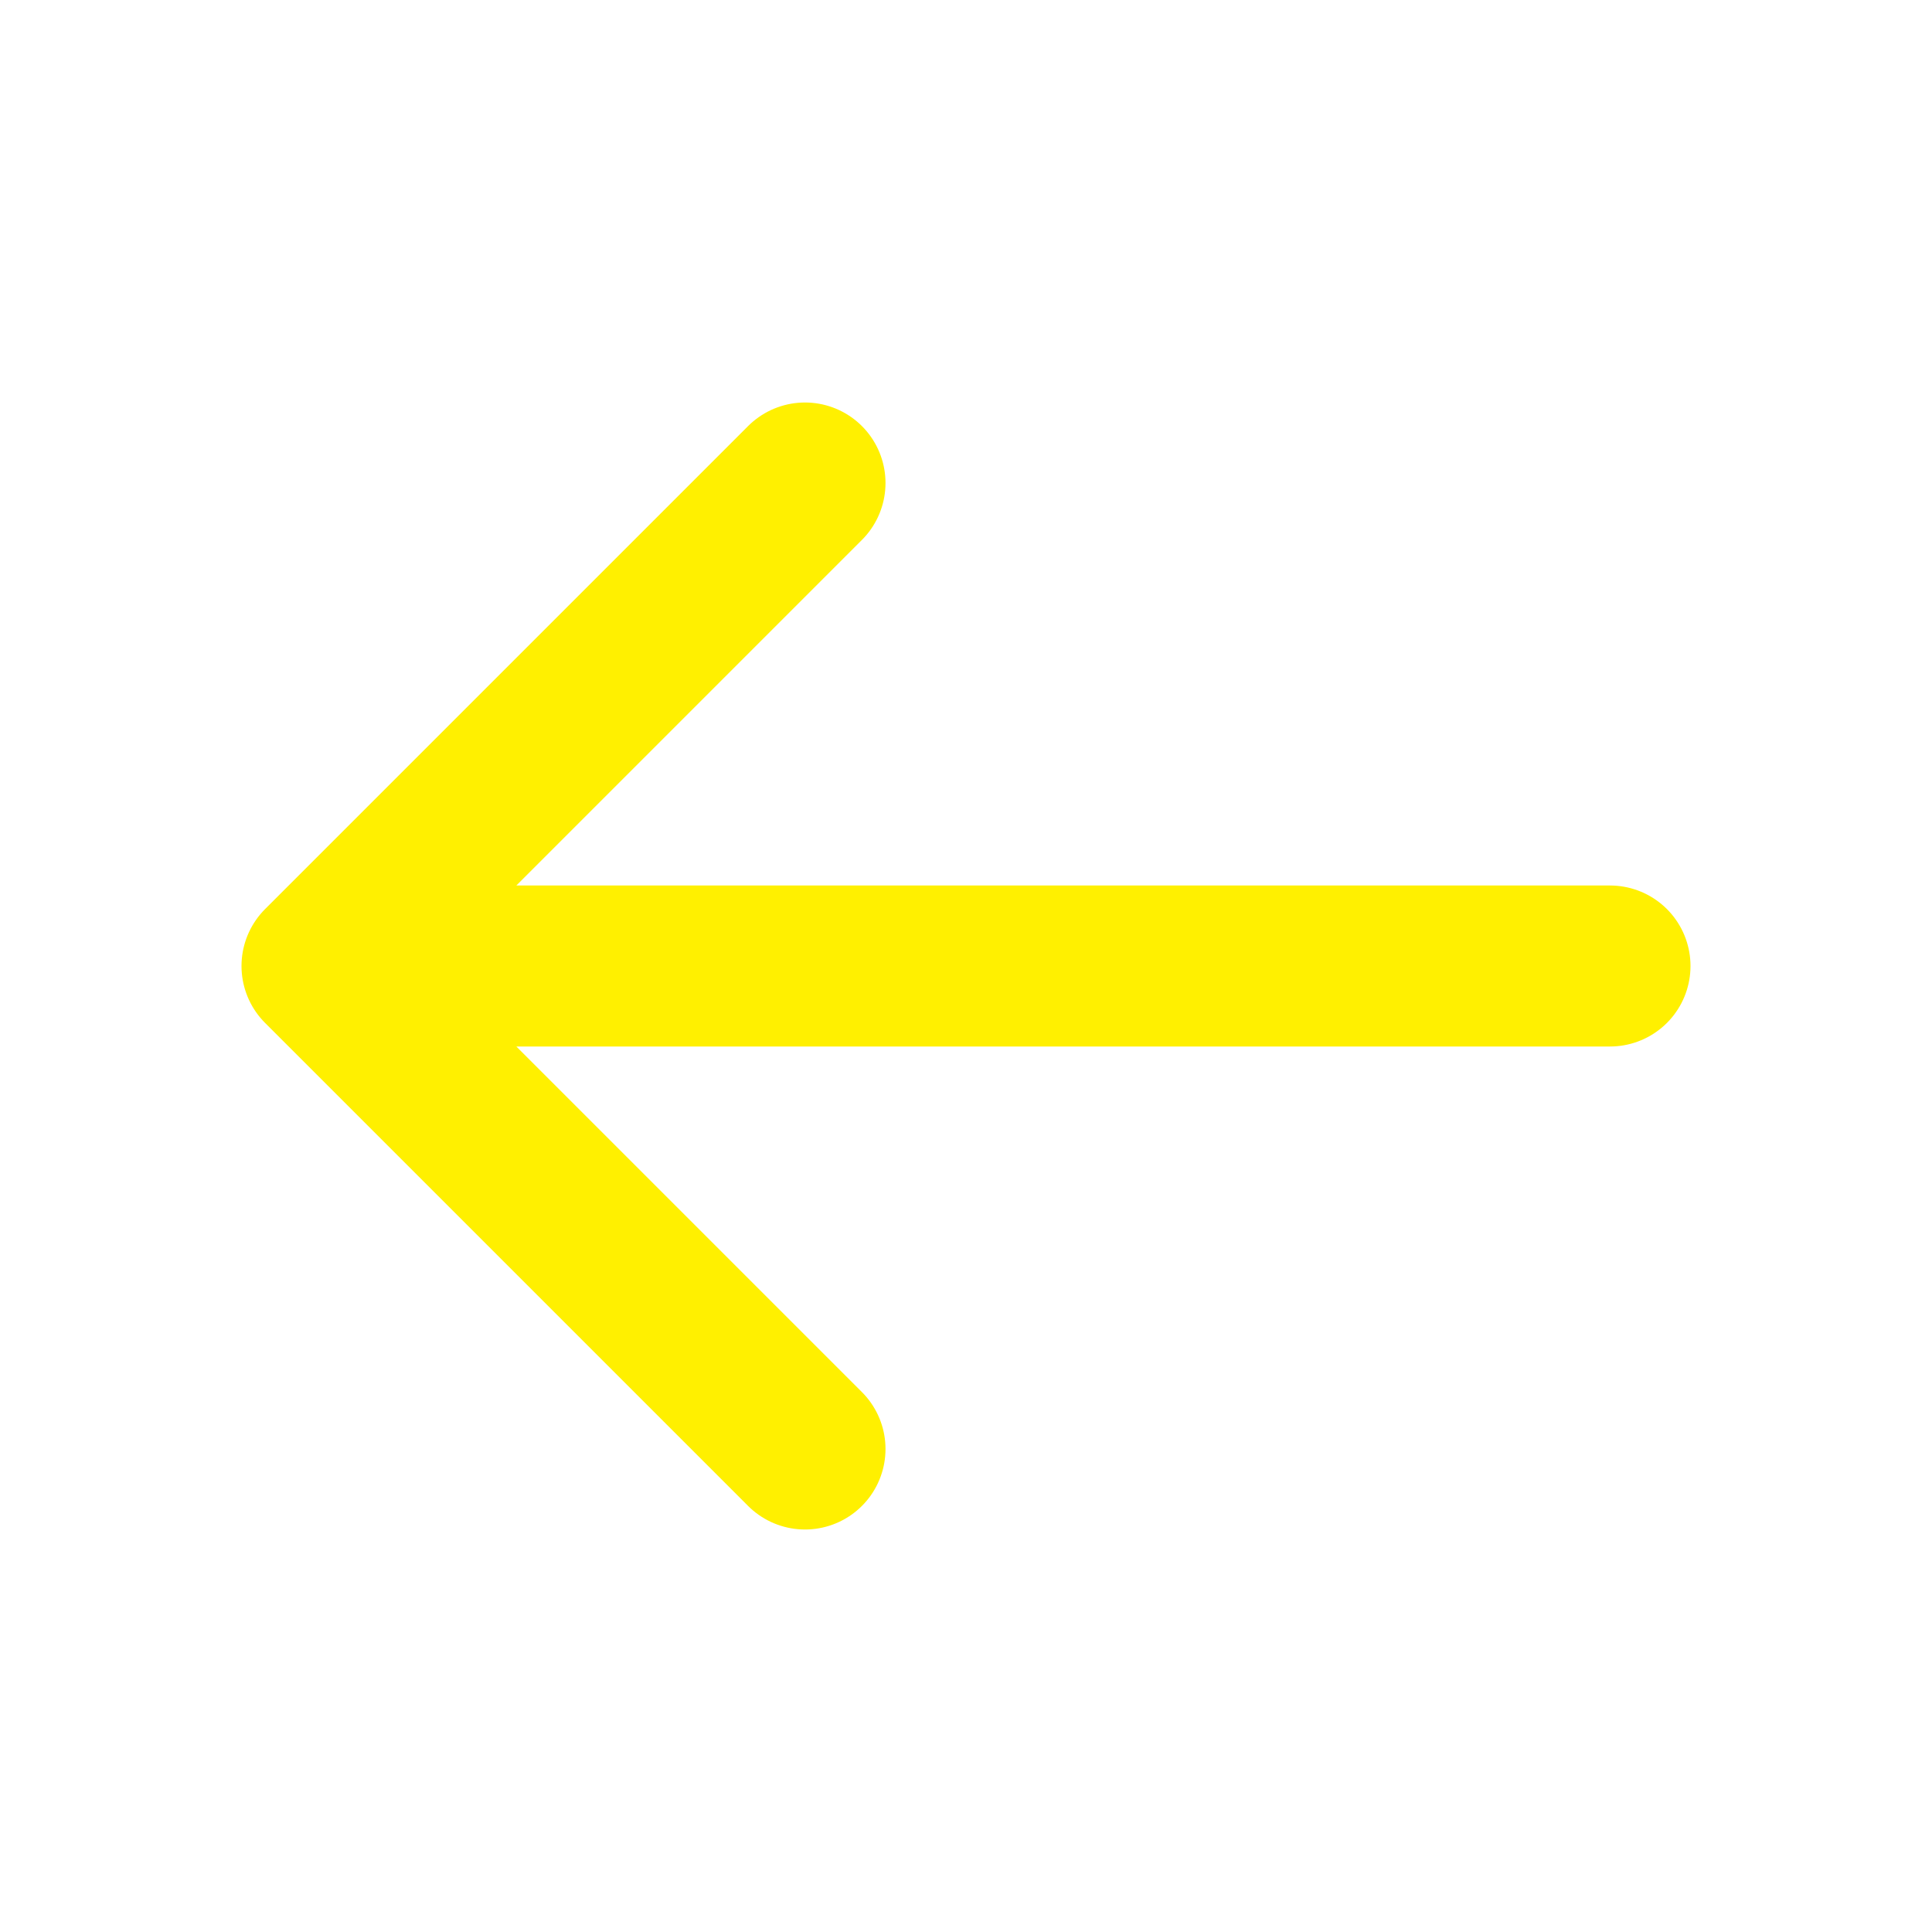
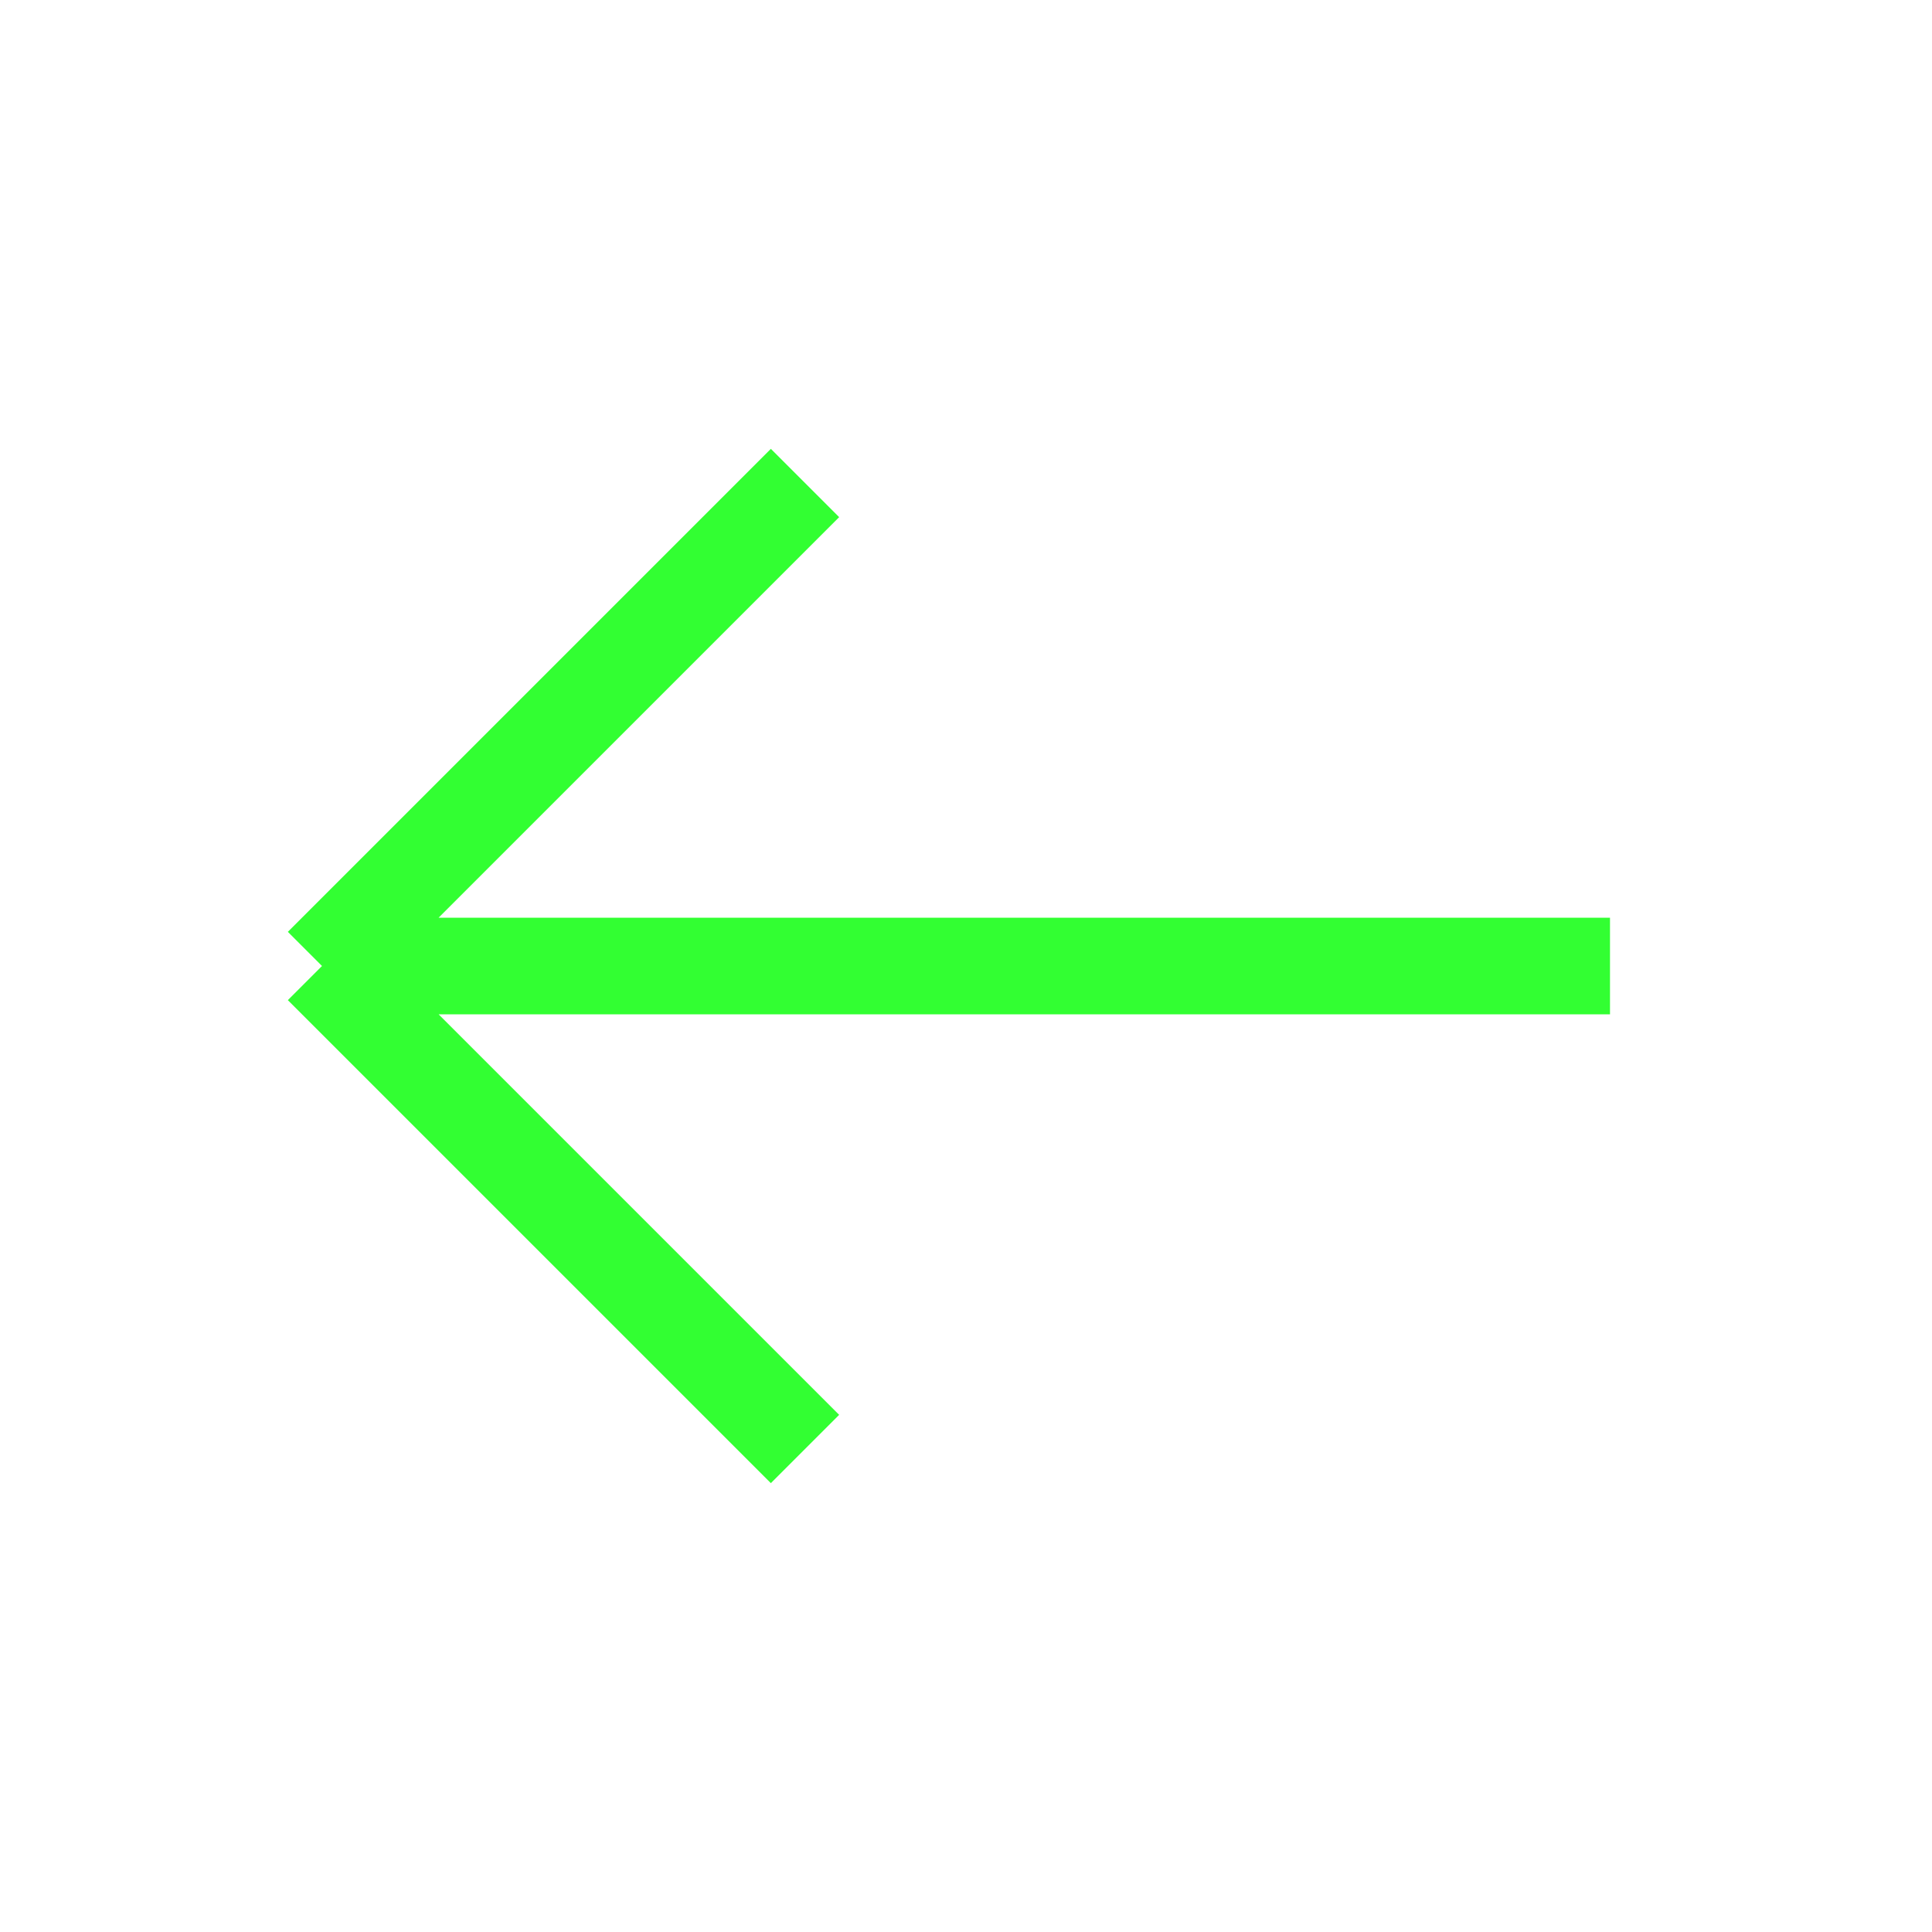
<svg xmlns="http://www.w3.org/2000/svg" width="36px" height="36px" viewBox="0 0 24 24" fill="none">
-   <path d="M20 12H4M4 12L10 6M4 12L10 18" stroke="#fff000" stroke-width="2" stroke-linecap="round" stroke-linejoin="round" />
+   <path d="M20 12H4M4 12L10 6M4 12L10 18" stroke="#32ff32" stroke-width="1.2" stroke-linecap="butt" stroke-linejoin="round" />
</svg>
